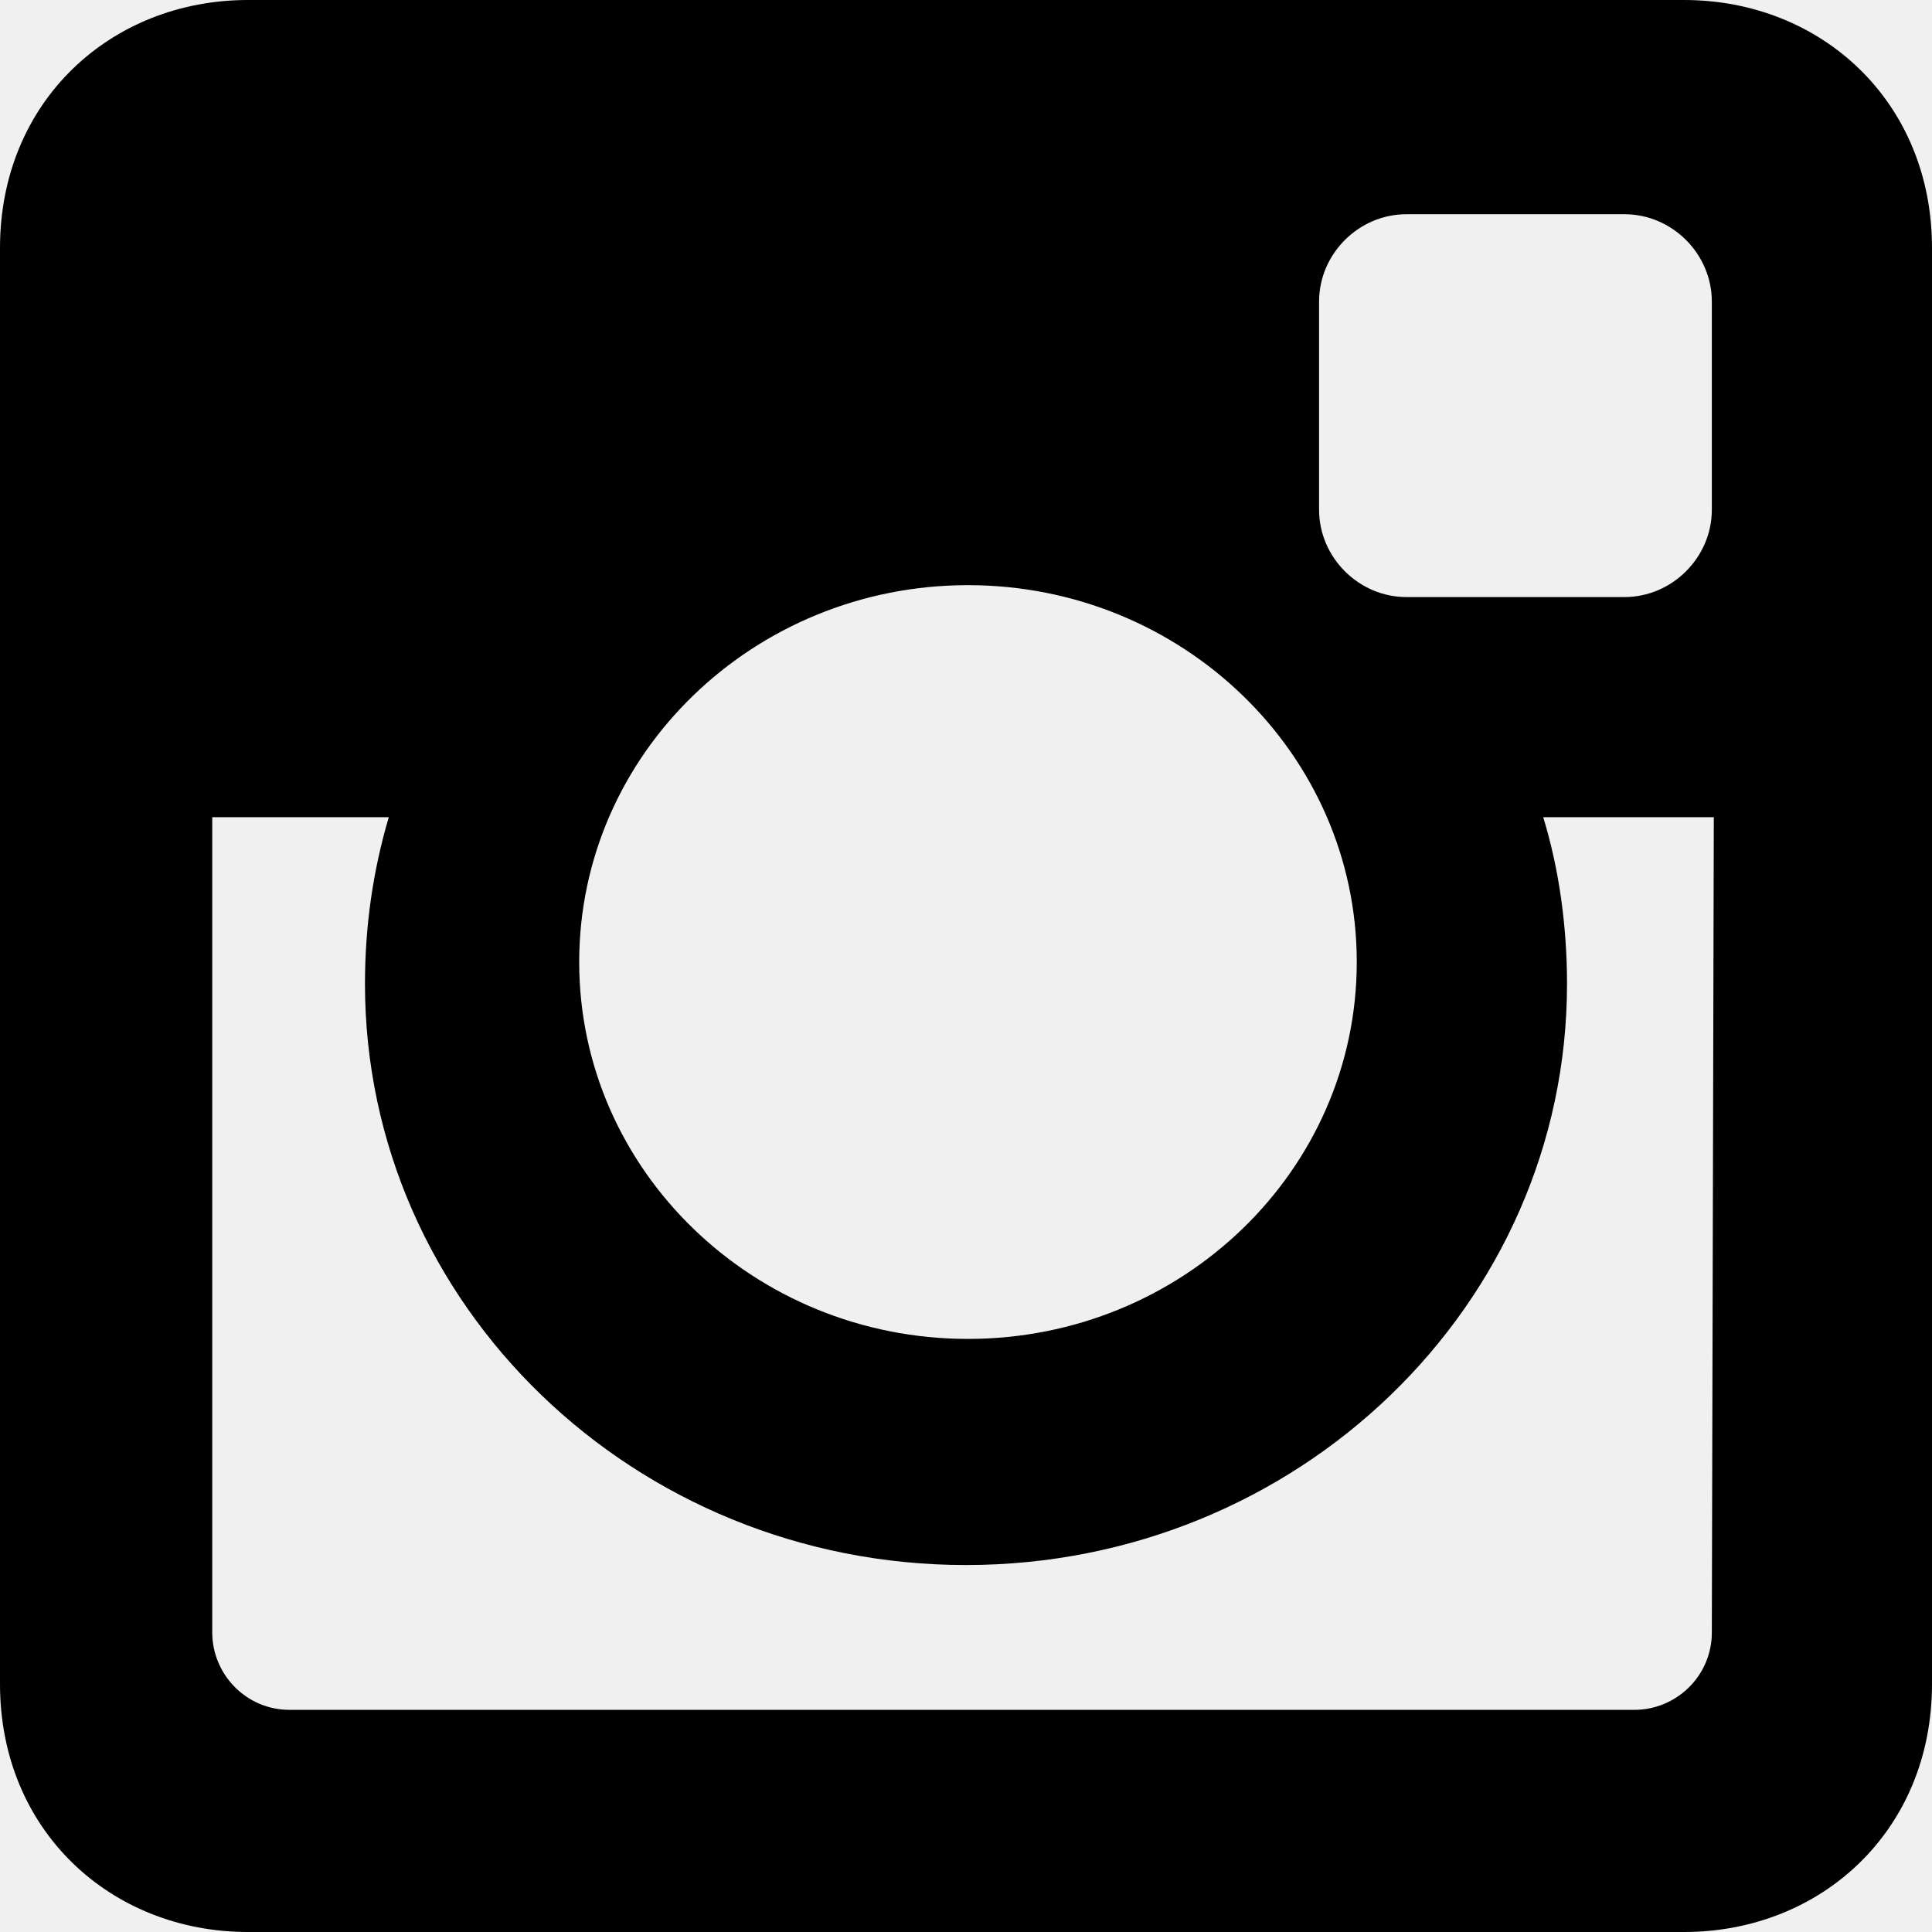
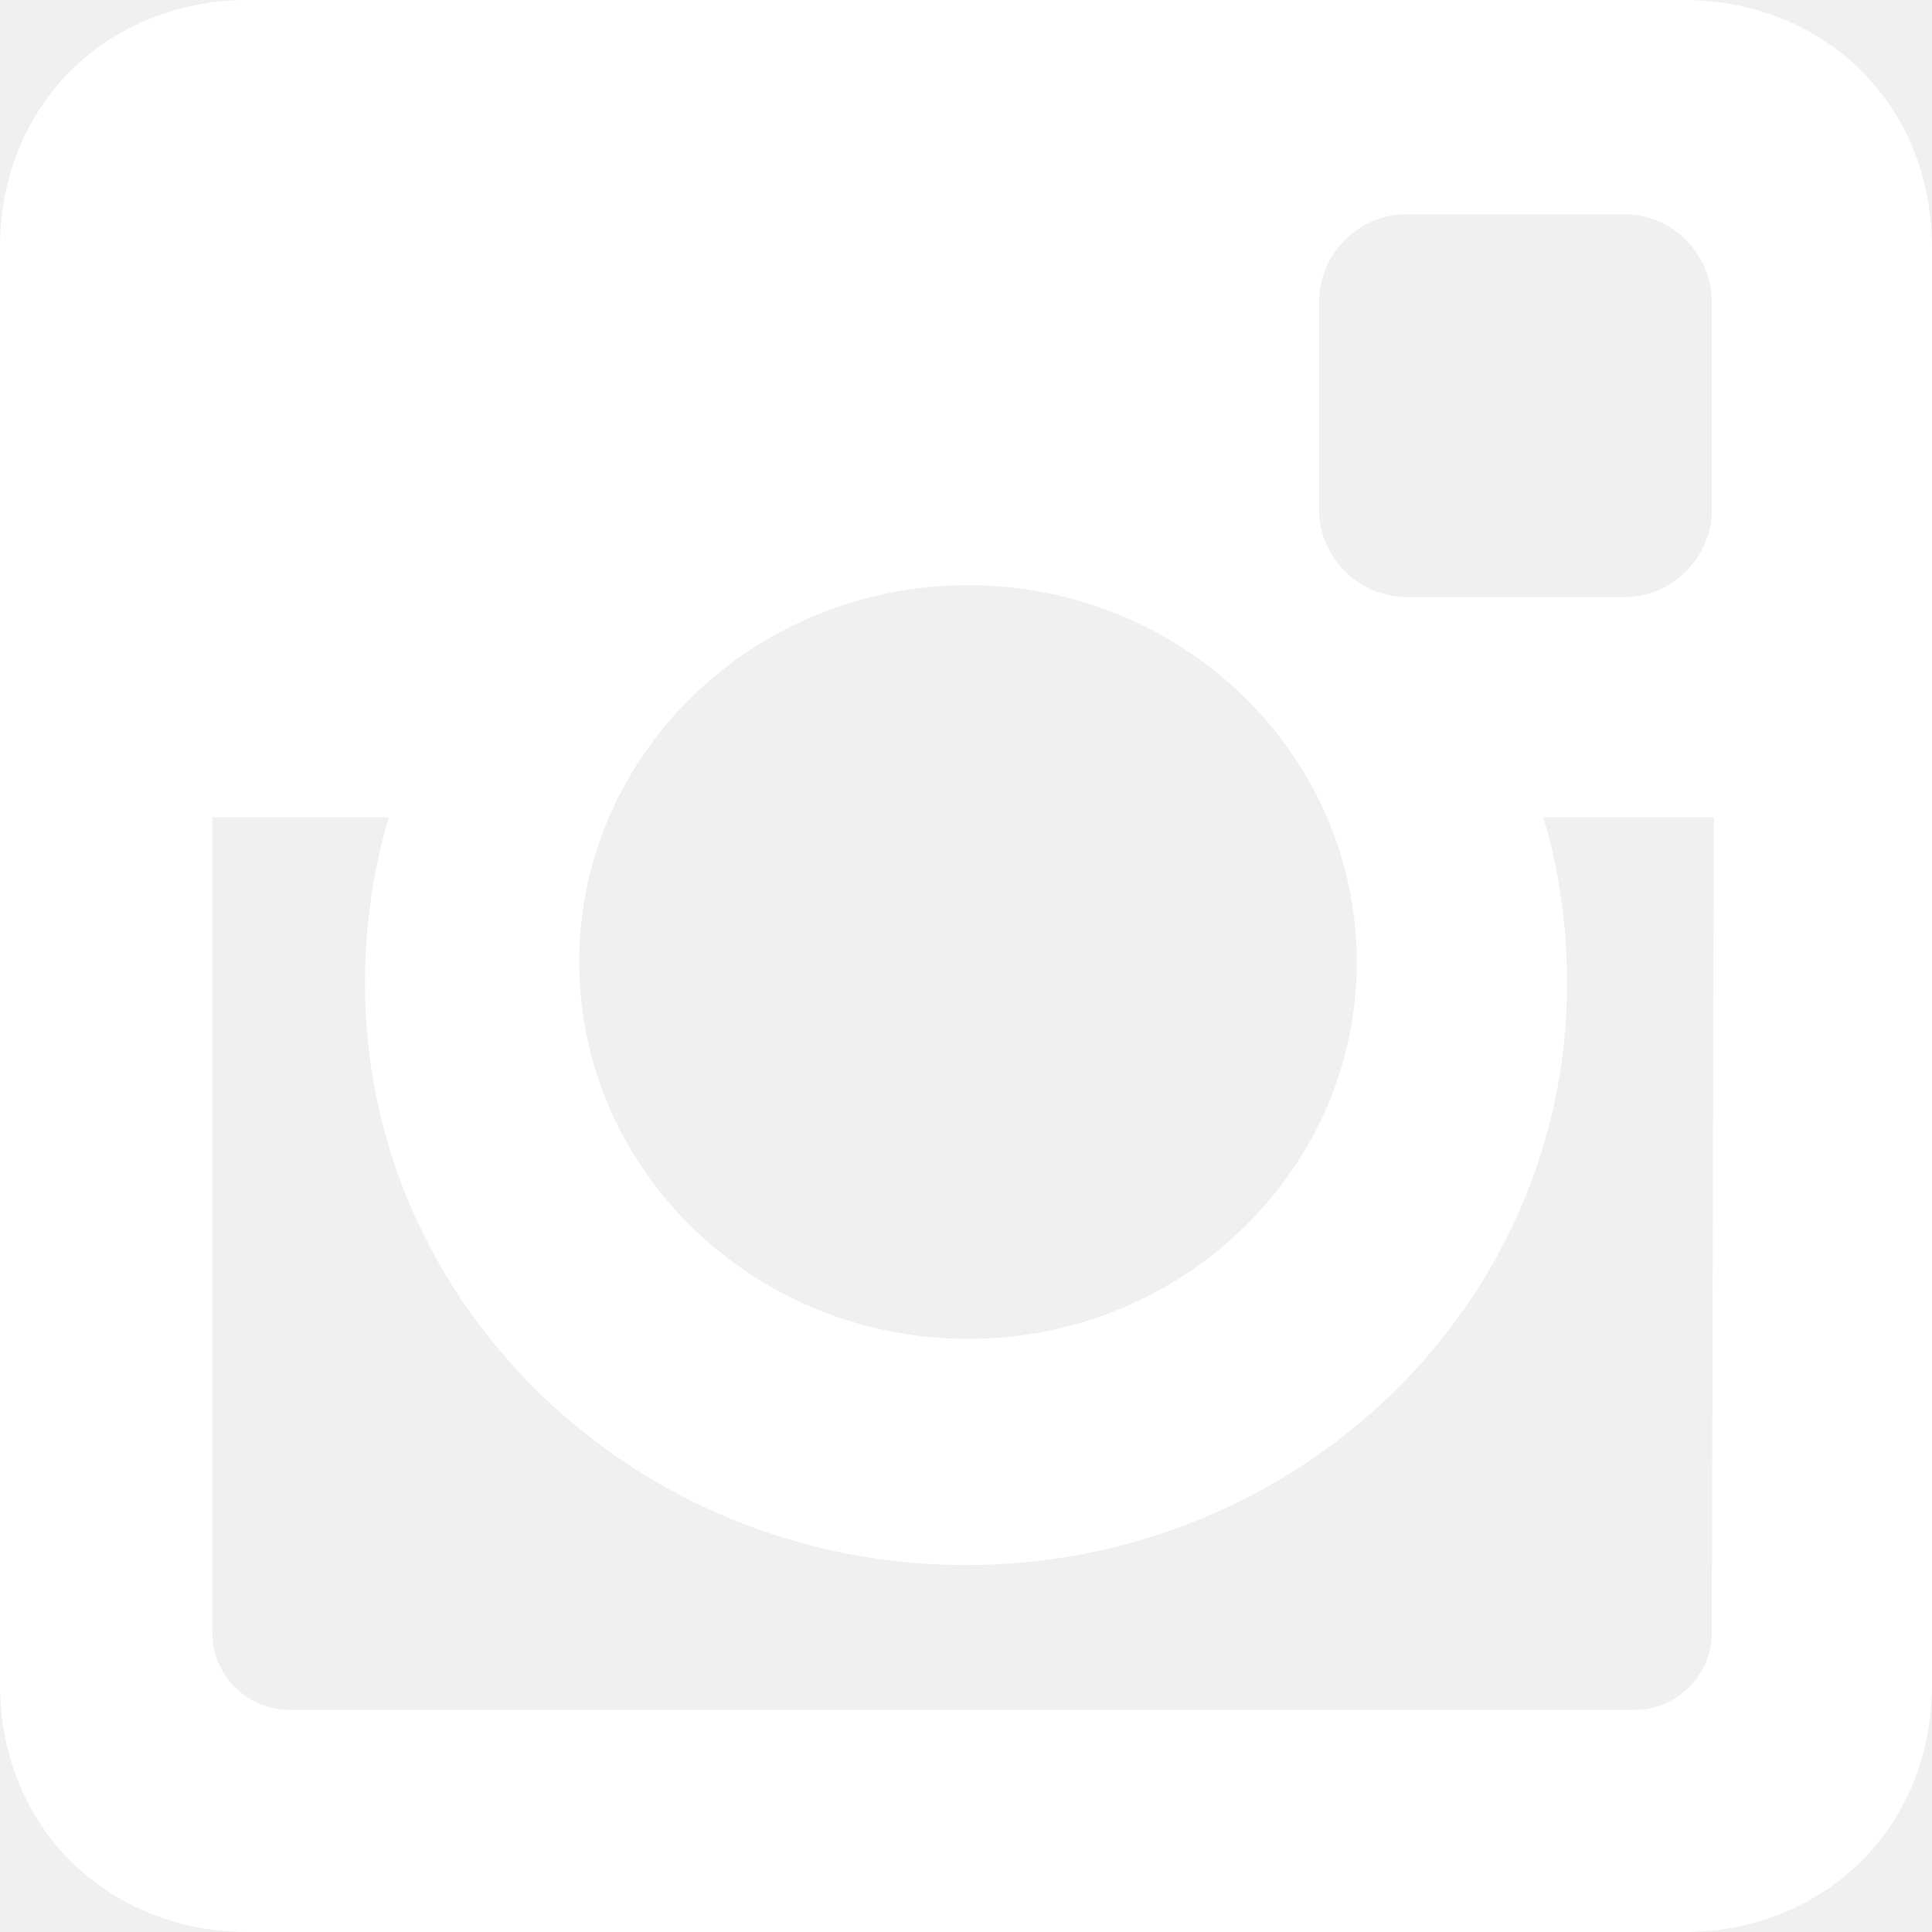
- <svg xmlns="http://www.w3.org/2000/svg" viewBox="-200 202.6 97.4 97.4">
+ <svg xmlns="http://www.w3.org/2000/svg" viewBox="-200 202.6 97.4 97.4" fill="#fff">
  <path d="M-187.5 202.6h72.4c6.9 0 12.5 5.1 12.5 12.5v72.4c0 7.4-5.6 12.5-12.5 12.5h-72.4c-6.9 0-12.5-5.1-12.5-12.5v-72.4c0-7.4 5.6-12.5 12.5-12.5zm58.4 10.8c-2.4 0-4.4 2-4.4 4.4v10.5c0 2.4 2 4.4 4.4 4.4h11c2.4 0 4.4-2 4.4-4.4v-10.5c0-2.4-2-4.4-4.4-4.4h-11zm15.5 30.4h-8.6c.8 2.6 1.2 5.5 1.2 8.4 0 16.2-13.6 29.3-30.3 29.3-16.7 0-30.3-13.1-30.3-29.3 0-2.9.4-5.7 1.2-8.4h-8.9v41.1c0 2.1 1.7 3.9 3.9 3.9h67.8c2.1 0 3.9-1.7 3.9-3.9l.1-41.1zm-37.6-11.7c-10.8 0-19.6 8.5-19.6 19s8.8 19 19.6 19 19.6-8.5 19.6-19-8.8-19-19.6-19z" />
</svg>
